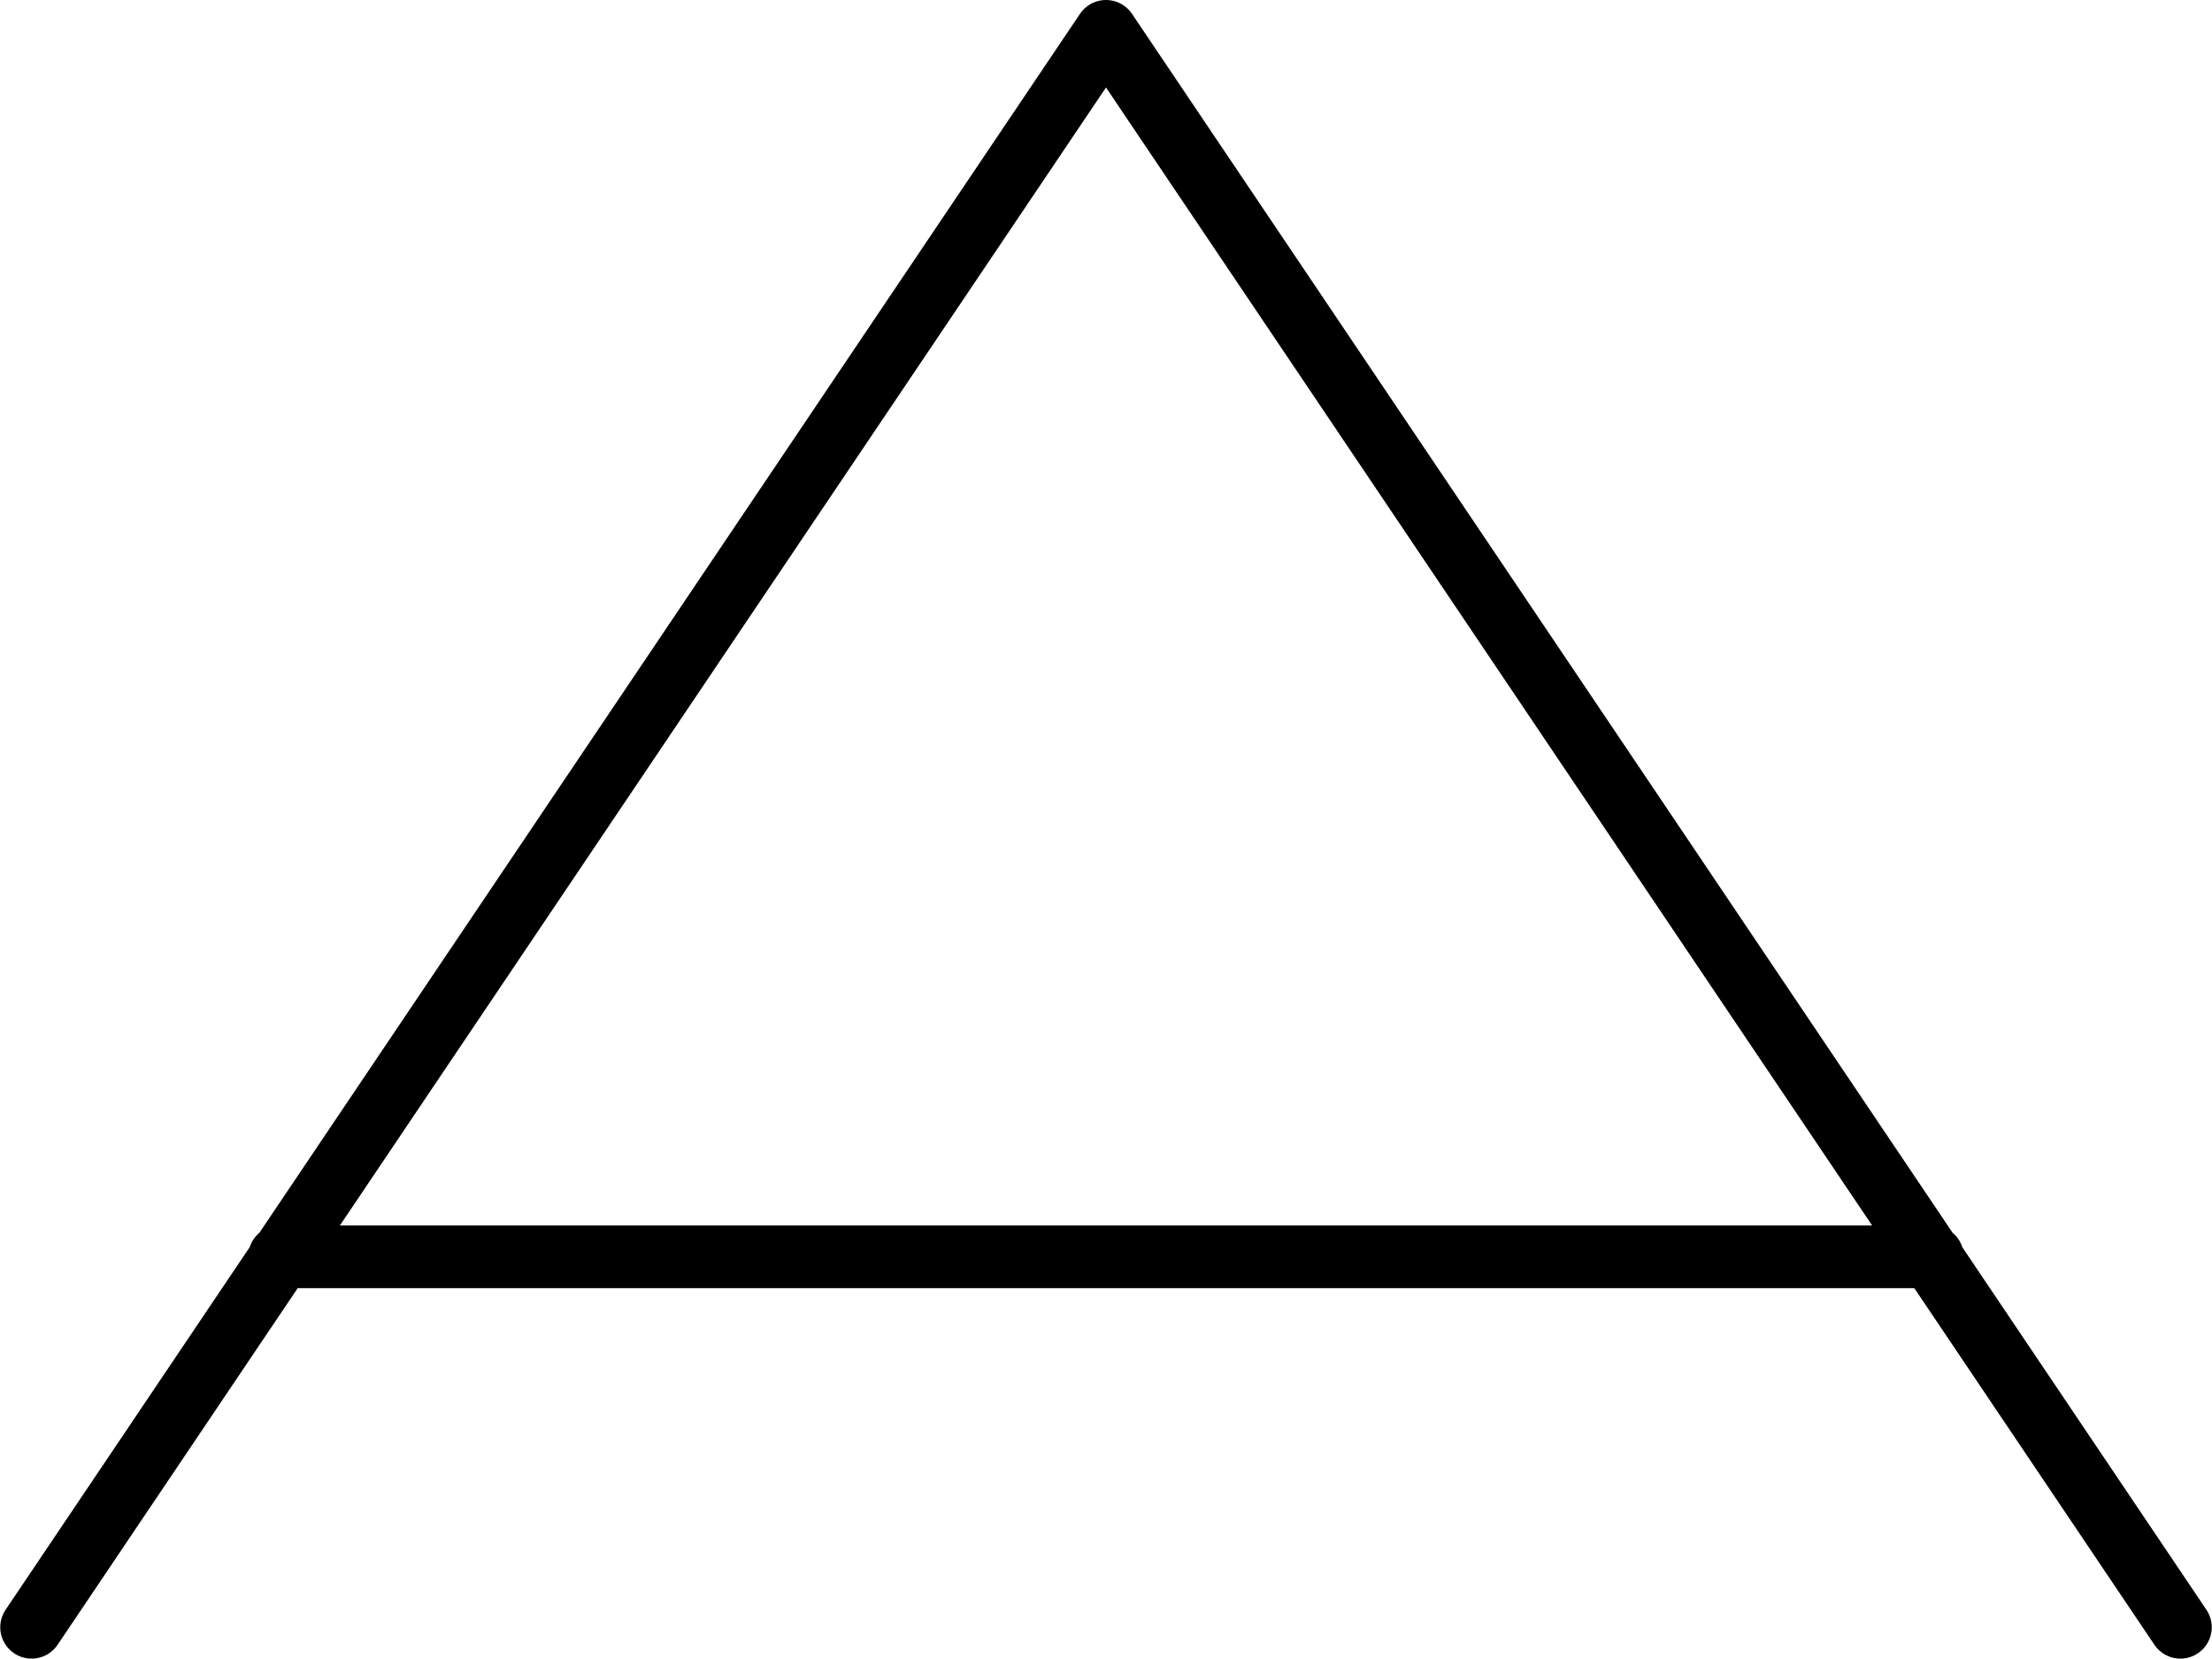
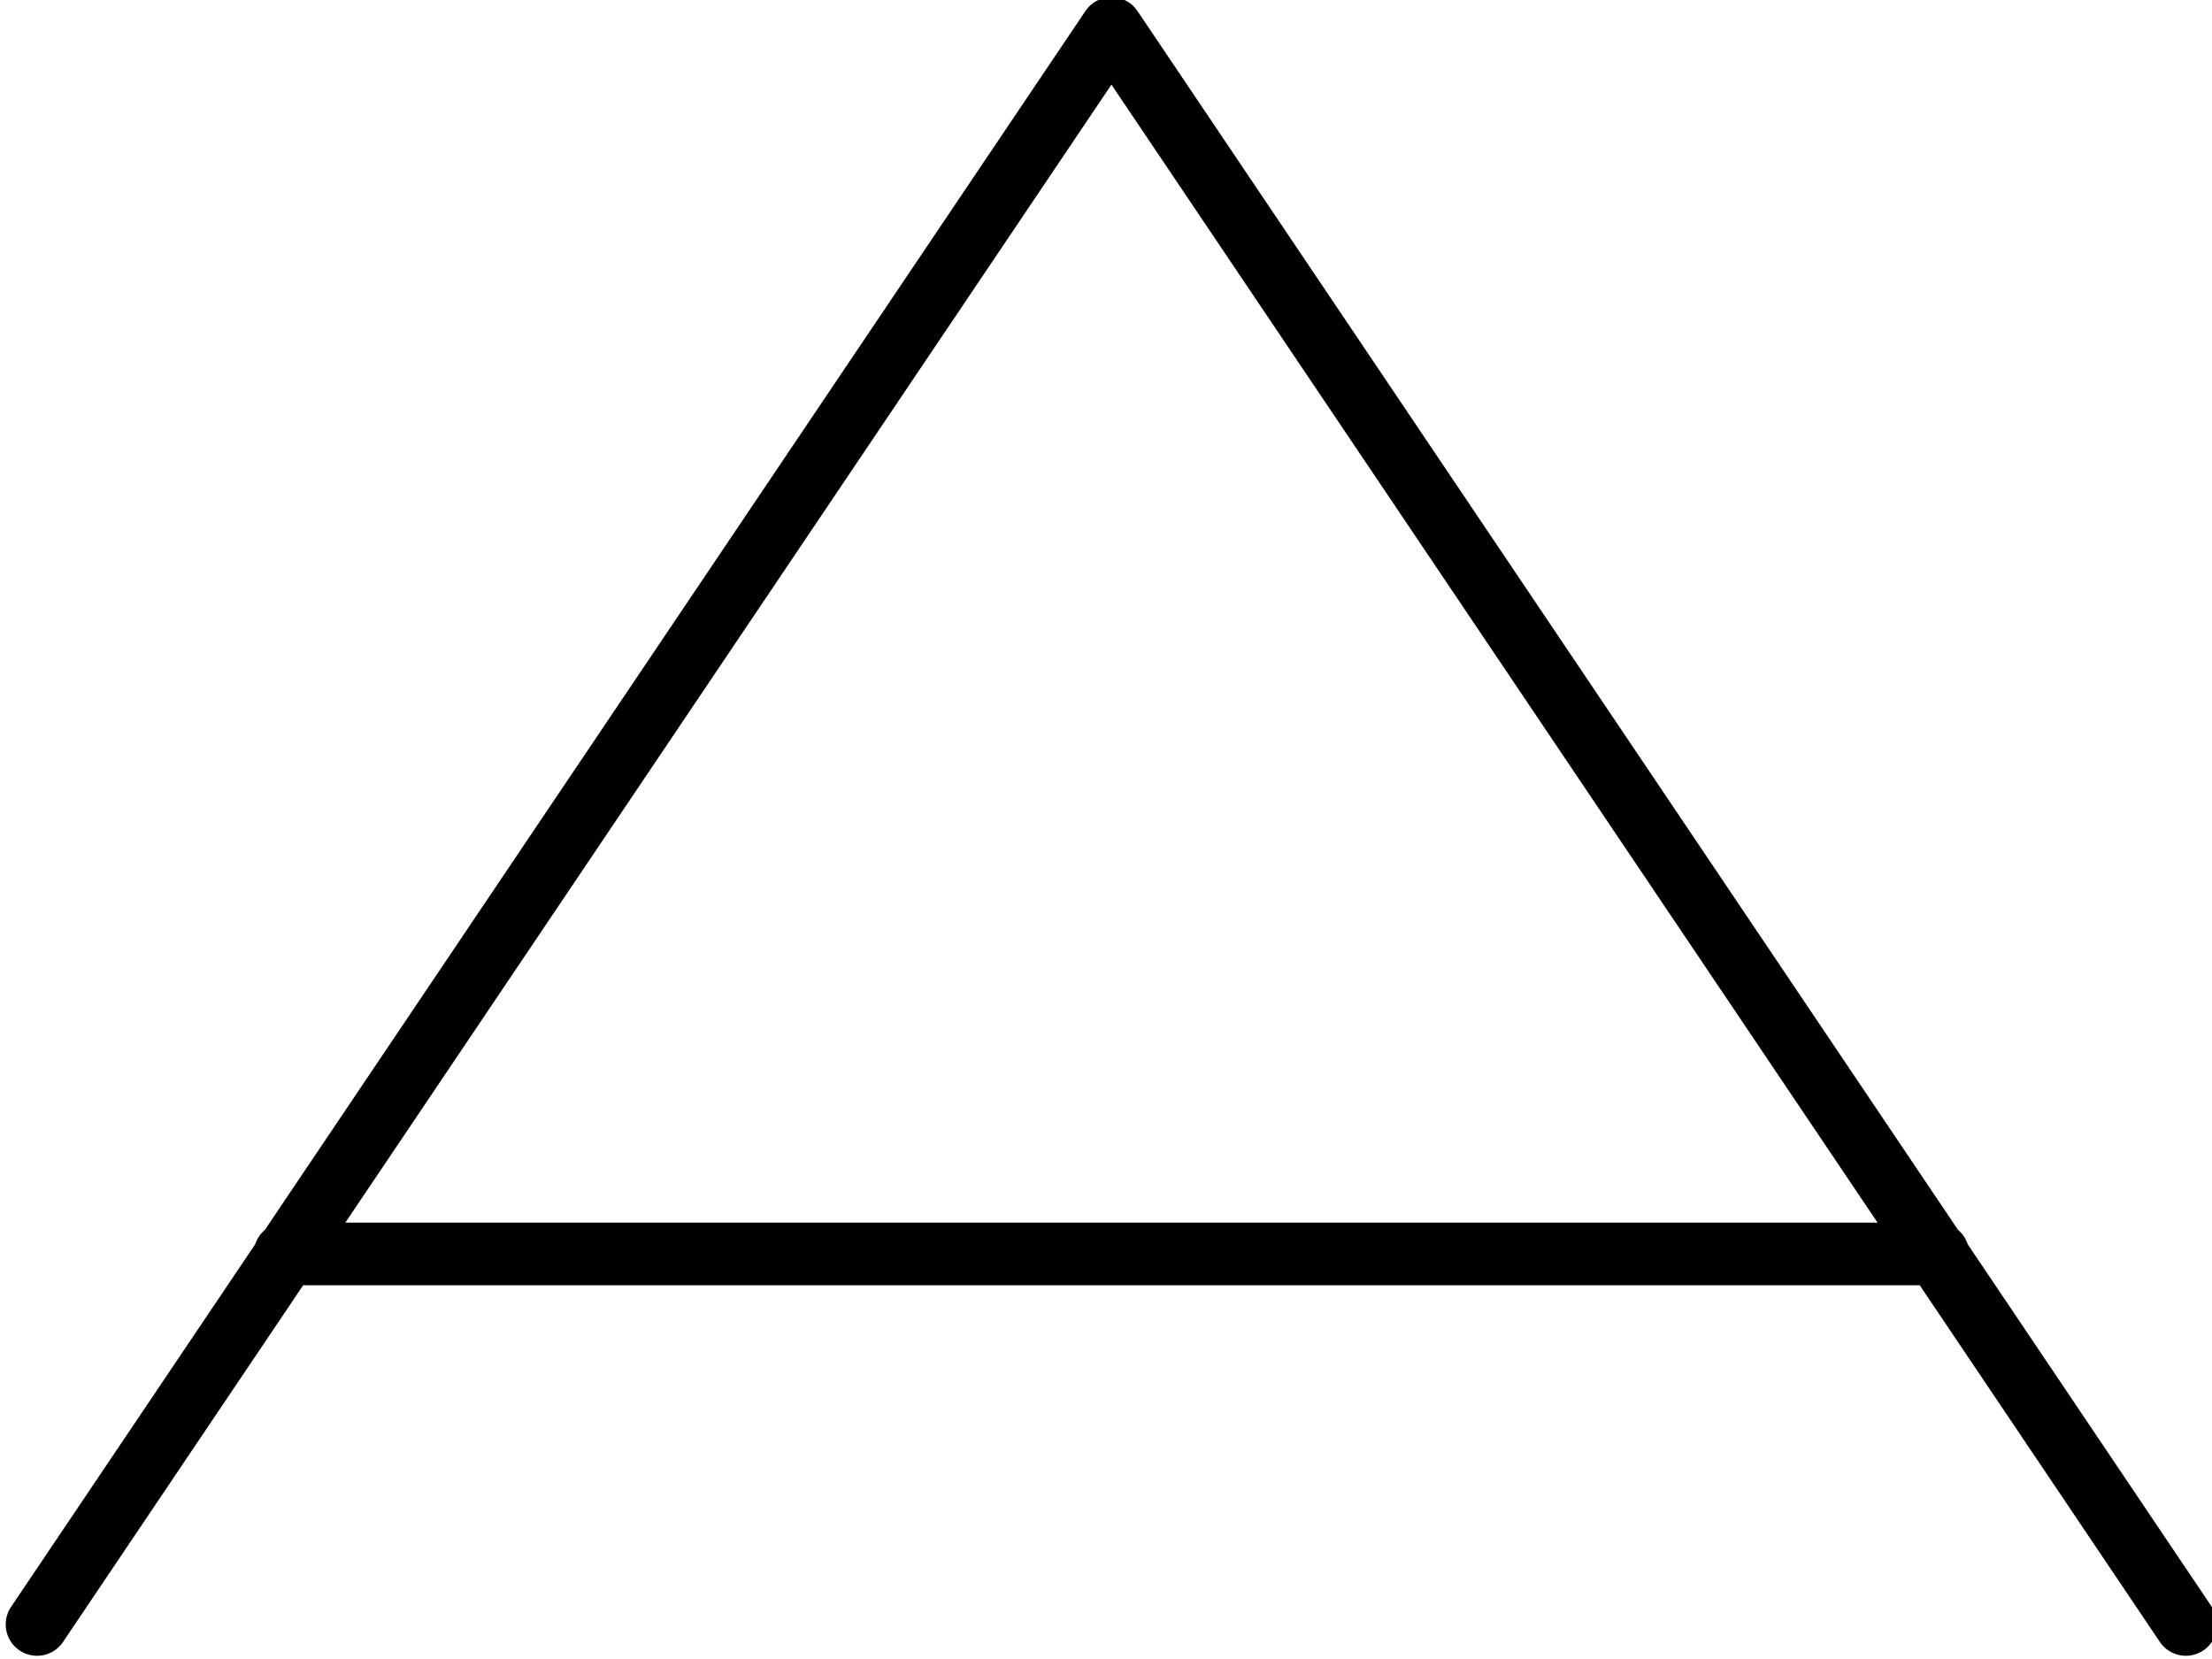
<svg xmlns="http://www.w3.org/2000/svg" version="1.1" id="svg4455" x="0px" y="0px" width="776.176" height="582.129" viewBox="0 0 776.176 582.129" enable-background="new 0 0 1000 1000" xml:space="preserve">
  <defs id="defs3340" />
-   <path id="letter" d="m 98.088,440.999 580,0 m -667,130 377,-560 377,560" style="fill:none;stroke:#000000;stroke-width:22;stroke-linecap:round;stroke-linejoin:round" />
+   <path id="letter" d="m100,440 h580 m-667,130 l377,-560 377,560" style="fill:none;stroke:#000000;stroke-width:22;stroke-linecap:round;stroke-linejoin:round" />
</svg>
